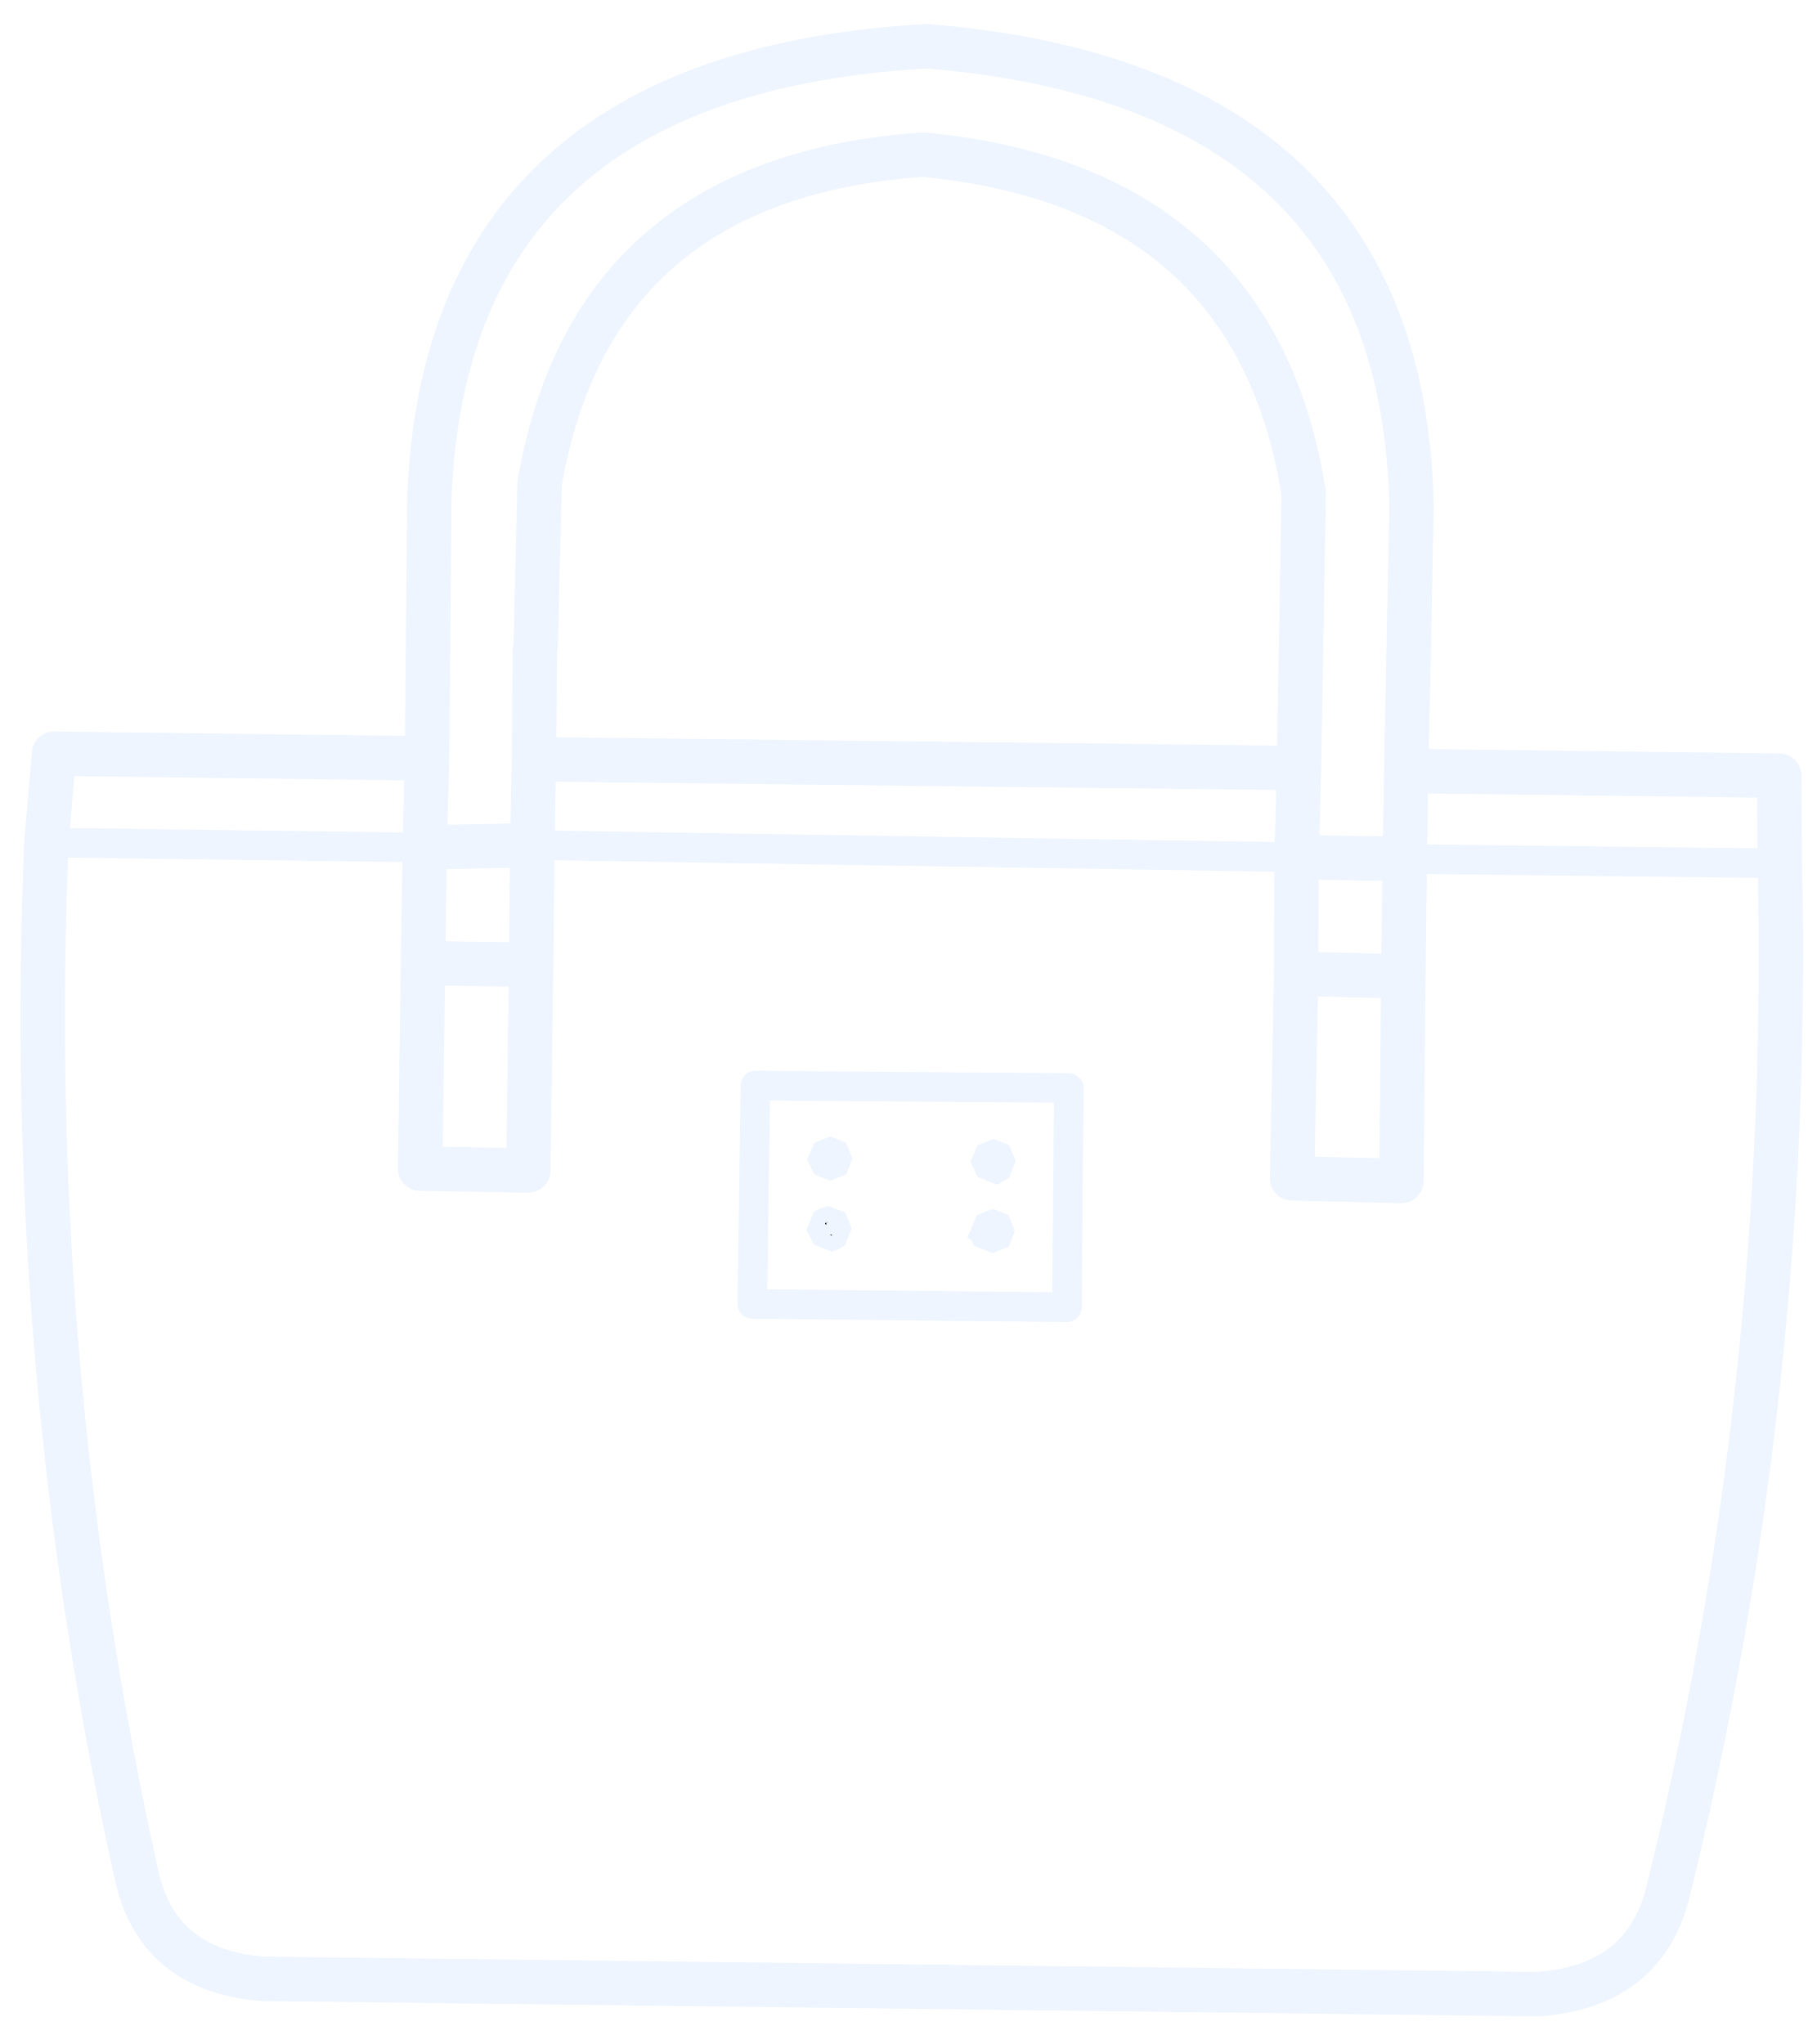
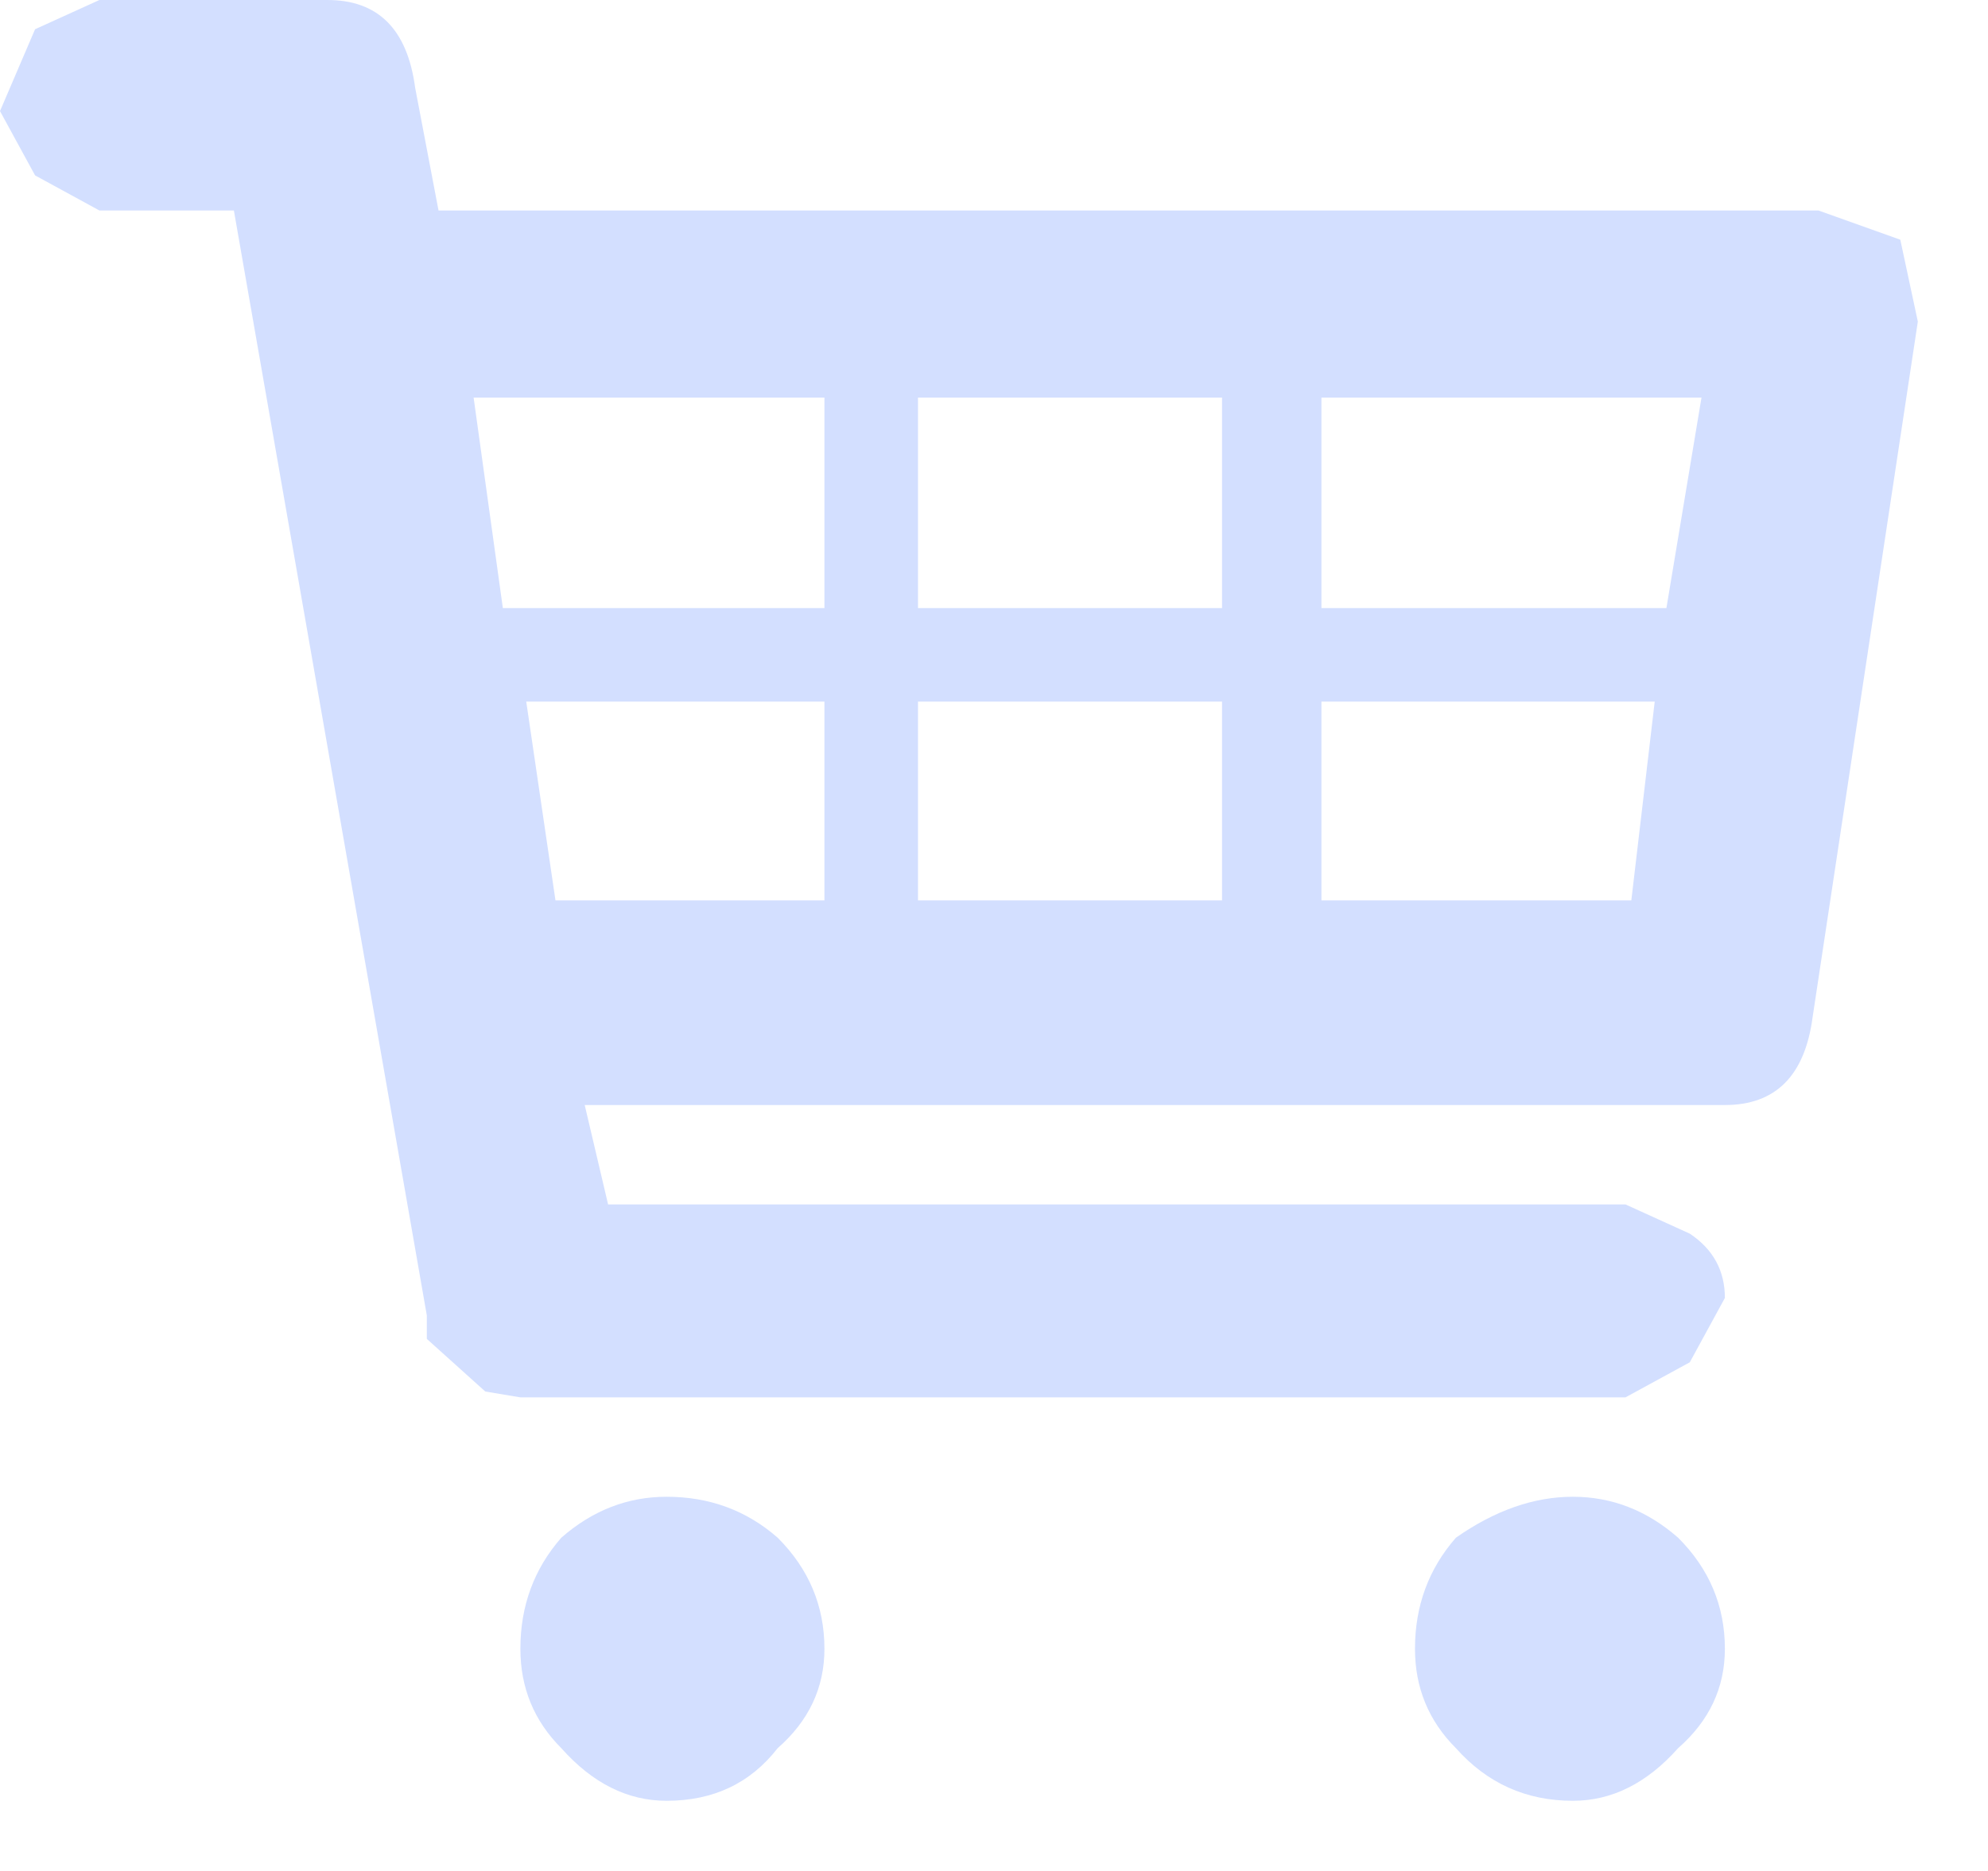
- <svg xmlns="http://www.w3.org/2000/svg" width="61" height="69" viewBox="0 0 61 69" fill="none">
-   <path d="M33.743 39.198L33.651 39.427C33.639 39.434 33.629 39.439 33.621 39.443L33.363 39.34L33.302 39.216L33.372 39.049L33.535 38.984L33.679 39.041L33.743 39.198ZM33.242 41.658L33.347 41.409L33.509 41.344L33.654 41.401L33.717 41.558L33.66 41.703L33.503 41.766L33.245 41.663C33.244 41.661 33.243 41.659 33.242 41.658ZM28.208 41.475L28.116 41.704C28.104 41.712 28.094 41.717 28.085 41.72L27.828 41.617L27.767 41.494L27.867 41.256C27.886 41.246 27.906 41.238 27.928 41.233L28.144 41.319L28.208 41.475ZM28.233 39.115L28.175 39.26L28.019 39.323L27.853 39.257L27.792 39.134L27.863 38.967L28.025 38.901L28.17 38.959L28.233 39.115Z" fill="black" stroke="#EEF5FF" />
-   <path d="M47.462 26.026L60.051 26.185L60.075 29.145C60.341 41.032 59.078 52.623 56.286 63.916C55.748 66.015 54.288 67.149 51.908 67.317L8.849 66.799C6.489 66.607 5.075 65.437 4.607 63.289C2.079 51.91 1.066 40.294 1.566 28.442L1.823 25.443L14.412 25.601M47.462 26.026L47.642 17.147C47.47 7.626 42.015 2.431 31.277 1.56C20.462 2.175 14.867 7.246 14.492 16.771L14.412 25.601M47.462 26.026L47.415 28.996M14.412 25.601L14.336 28.611M47.415 28.996L43.765 28.938M47.415 28.996L47.366 32.966M43.765 28.938L43.746 32.868M43.765 28.938L43.842 25.928M43.746 32.868L47.366 32.966M43.746 32.868L43.61 39.778L47.3 39.866L47.366 32.966M43.842 25.928L18.022 25.63M43.842 25.928L44.003 16.659C42.912 9.743 38.627 5.93 31.149 5.219C23.701 5.742 19.389 9.443 18.213 16.32L18.081 21.73L18.051 22.02L18.022 25.63M18.022 25.63L17.966 28.529M17.966 28.529L17.927 32.569M17.966 28.529L14.336 28.611M17.927 32.569L17.831 39.509L14.181 39.451L14.277 32.511M17.927 32.569L14.277 32.511M14.277 32.511L14.336 28.611" stroke="#EEF5FF" stroke-width="1.5" stroke-miterlimit="3" stroke-linecap="round" stroke-linejoin="round" />
-   <path d="M47.415 28.996L60.075 29.145M17.966 28.529L43.765 28.938M14.336 28.611L1.566 28.442M25.391 44.016L36.01 44.13L36.077 36.73L25.497 36.647L25.391 44.016Z" stroke="#EEF5FF" stroke-miterlimit="3" stroke-linecap="round" stroke-linejoin="round" />
+ <svg xmlns="http://www.w3.org/2000/svg" version="1.1" id="Layer_1" width="17px" height="16px" xml:space="preserve">
+   <g id="9595" transform="matrix(1, 0, 0, 1, 8.2, 7.75)">
+     <path style="fill:#D3DFFF;fill-opacity:1" d="M2.25,-4.35L-0.35 -4.35L-0.35 -2.55L2.25 -2.55L2.25 -4.35M5.75,-0.05L5.95 -1.75L3.1 -1.75L3.1 -0.05L5.75 -0.05M2.25,-1.75L-0.35 -1.75L-0.35 -0.05L2.25 -0.05L2.25 -1.75M3.1,-4.35L3.1 -2.55L6.05 -2.55L6.35 -4.35L3.1 -4.35M8.2,-5L7.3 0.95Q7.2 1.7 6.55 1.7L-3.2 1.7L-3 2.55L5.7 2.55L6.25 2.8Q6.55 3 6.55 3.35L6.25 3.9L5.7 4.2L-3.75 4.2L-4.05 4.15L-4.55 3.7L-4.55 3.5L-6.2 -5.95L-7.35 -5.95L-7.9 -6.25L-8.2 -6.8L-7.9 -7.5L-7.35 -7.75L-5.4 -7.75Q-4.75 -7.75 -4.65 -7L-4.45 -5.95L7.35 -5.95L8.05 -5.7L8.2 -5M-1.15,-0.05L-1.15 -1.75L-3.7 -1.75L-3.45 -0.05L-1.15 -0.05M-1.15,-4.35L-4.15 -4.35L-3.9 -2.55L-1.15 -2.55L-1.15 -4.35M-1.15,6.35Q-1.15 6.85 -1.55 7.2Q-1.9 7.65 -2.5 7.65Q-3 7.65 -3.4 7.2Q-3.75 6.85 -3.75 6.35Q-3.75 5.8 -3.4 5.4Q-3 5.05 -2.5 5.05Q-1.95 5.05 -1.55 5.4Q-1.15 5.8 -1.15 6.35M6.55,6.35Q6.55 6.85 6.15 7.2Q5.75 7.65 5.25 7.65Q4.65 7.65 4.25 7.2Q3.9 6.85 3.9 6.35Q3.9 5.8 4.25 5.4Q4.75 5.05 5.25 5.05Q5.75 5.05 6.15 5.4Q6.55 5.8 6.55 6.35" />
+   </g>
</svg>
